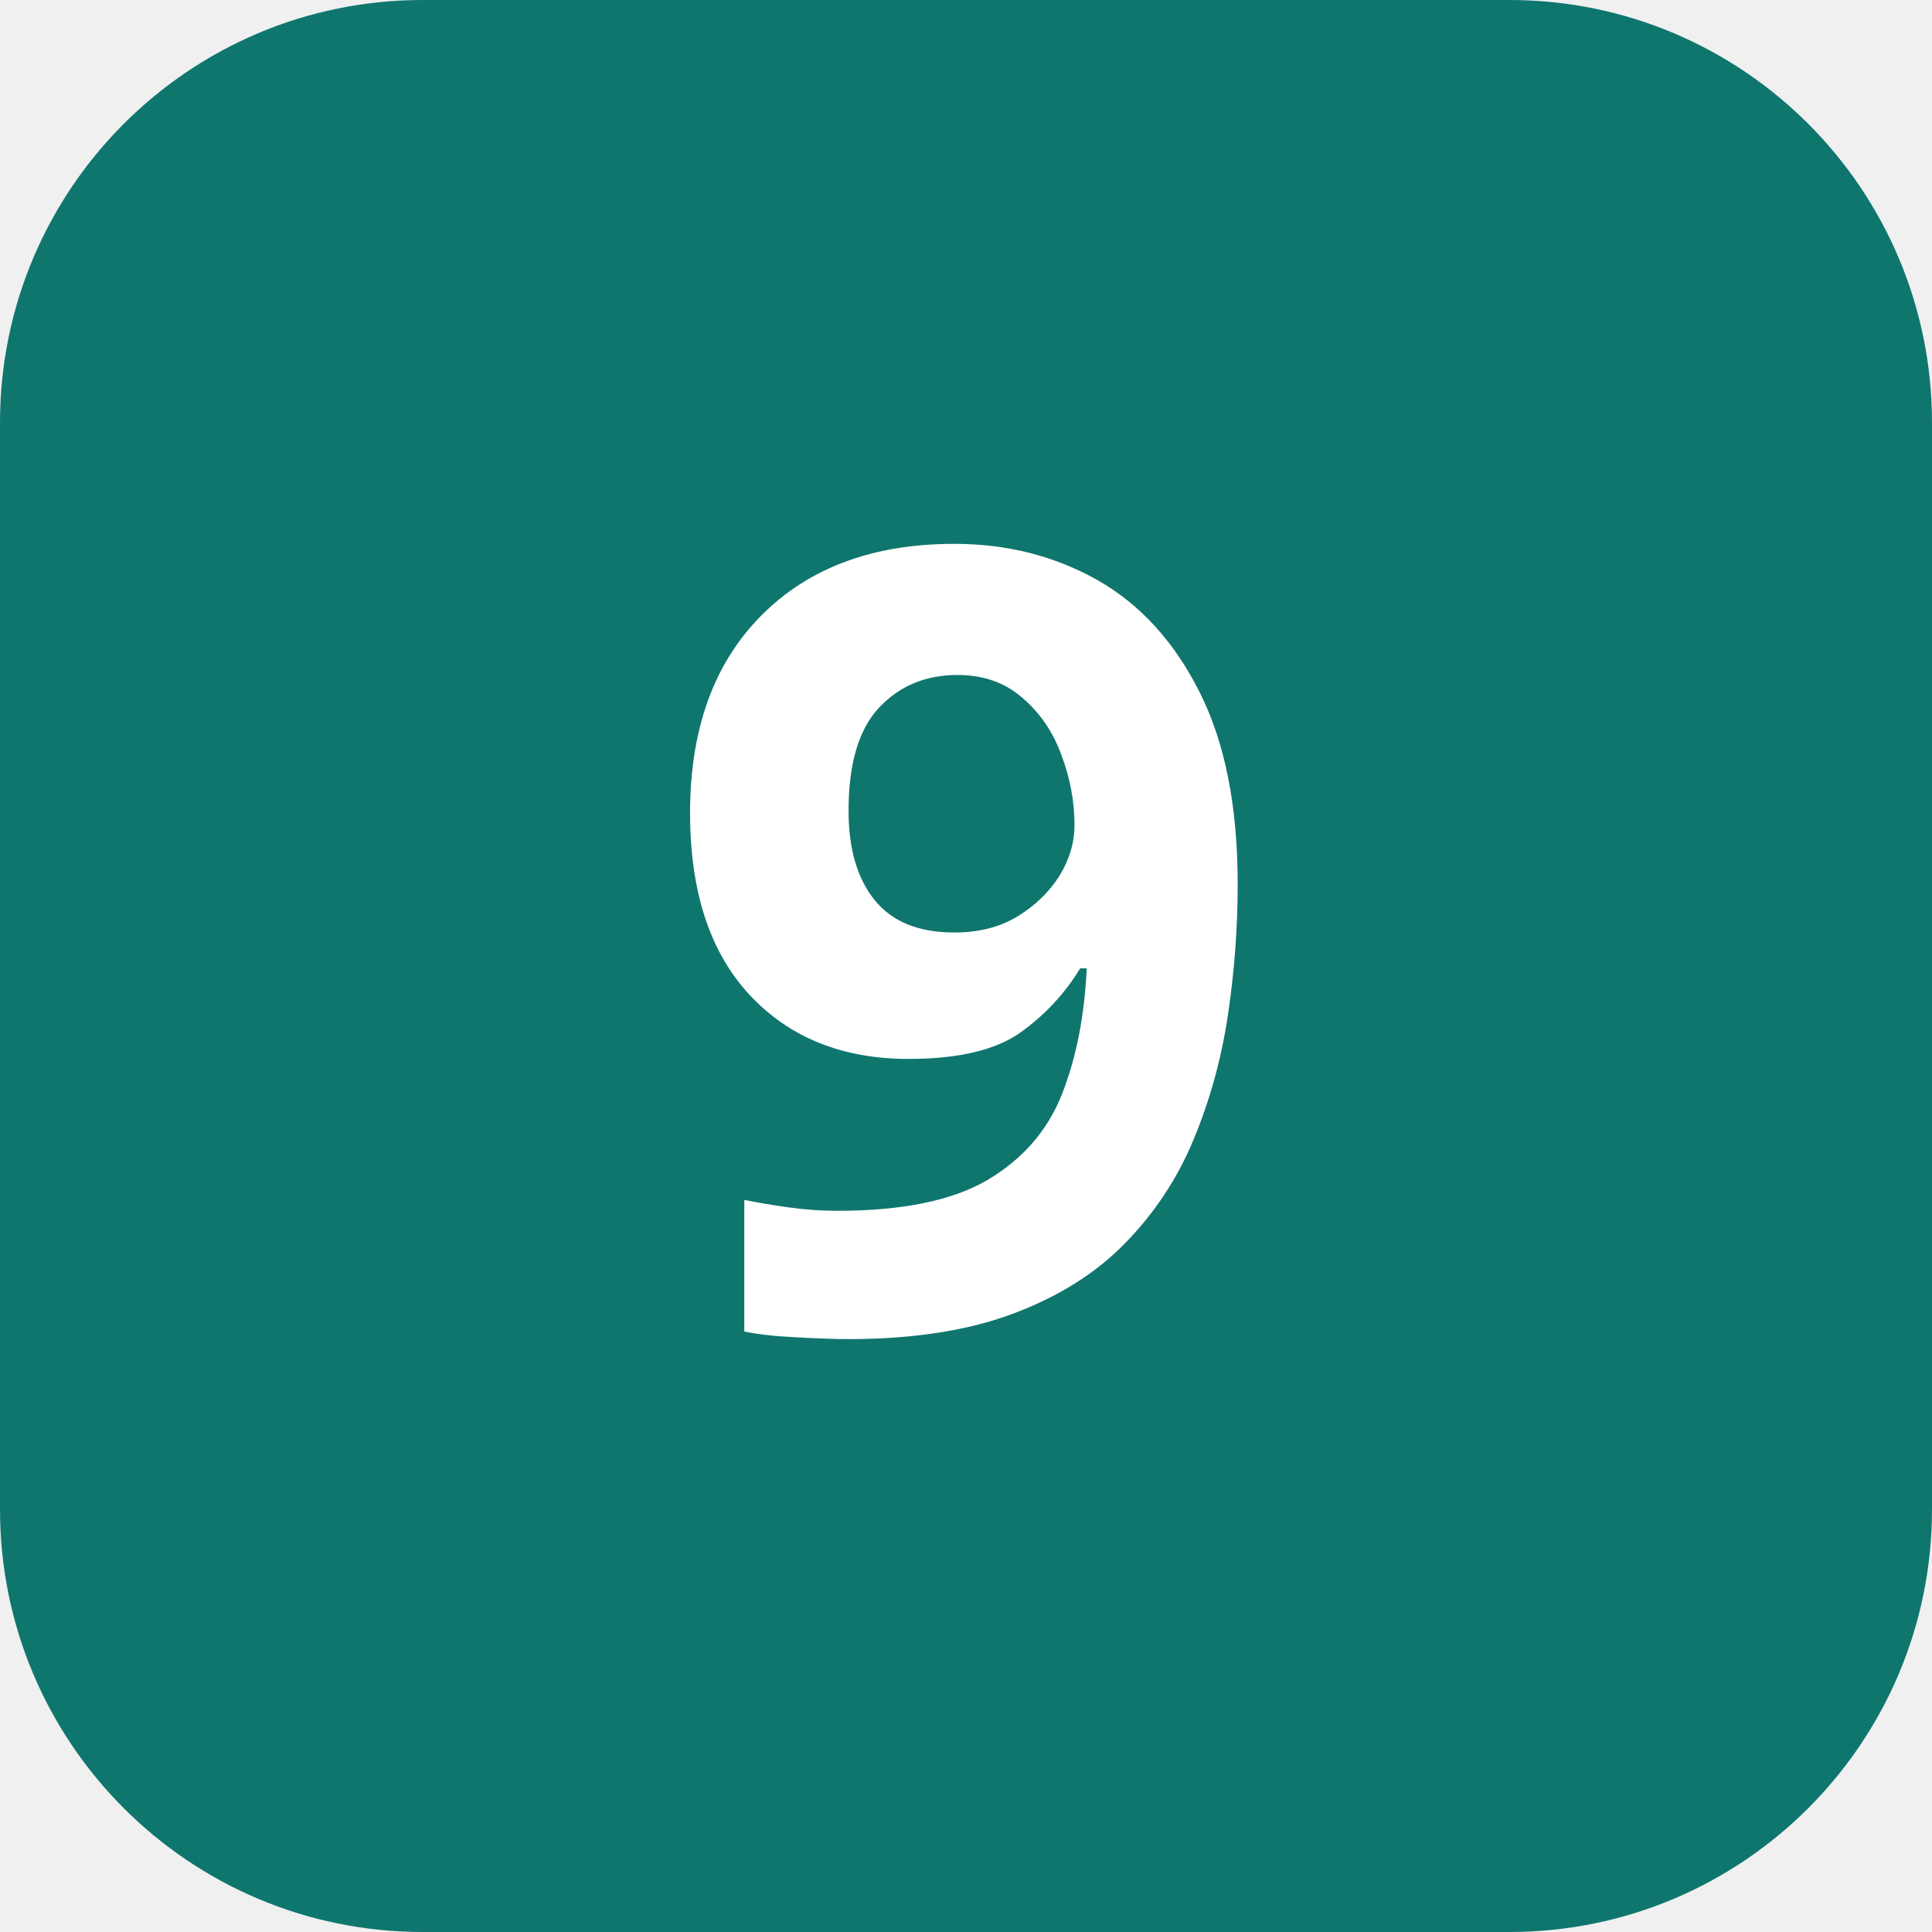
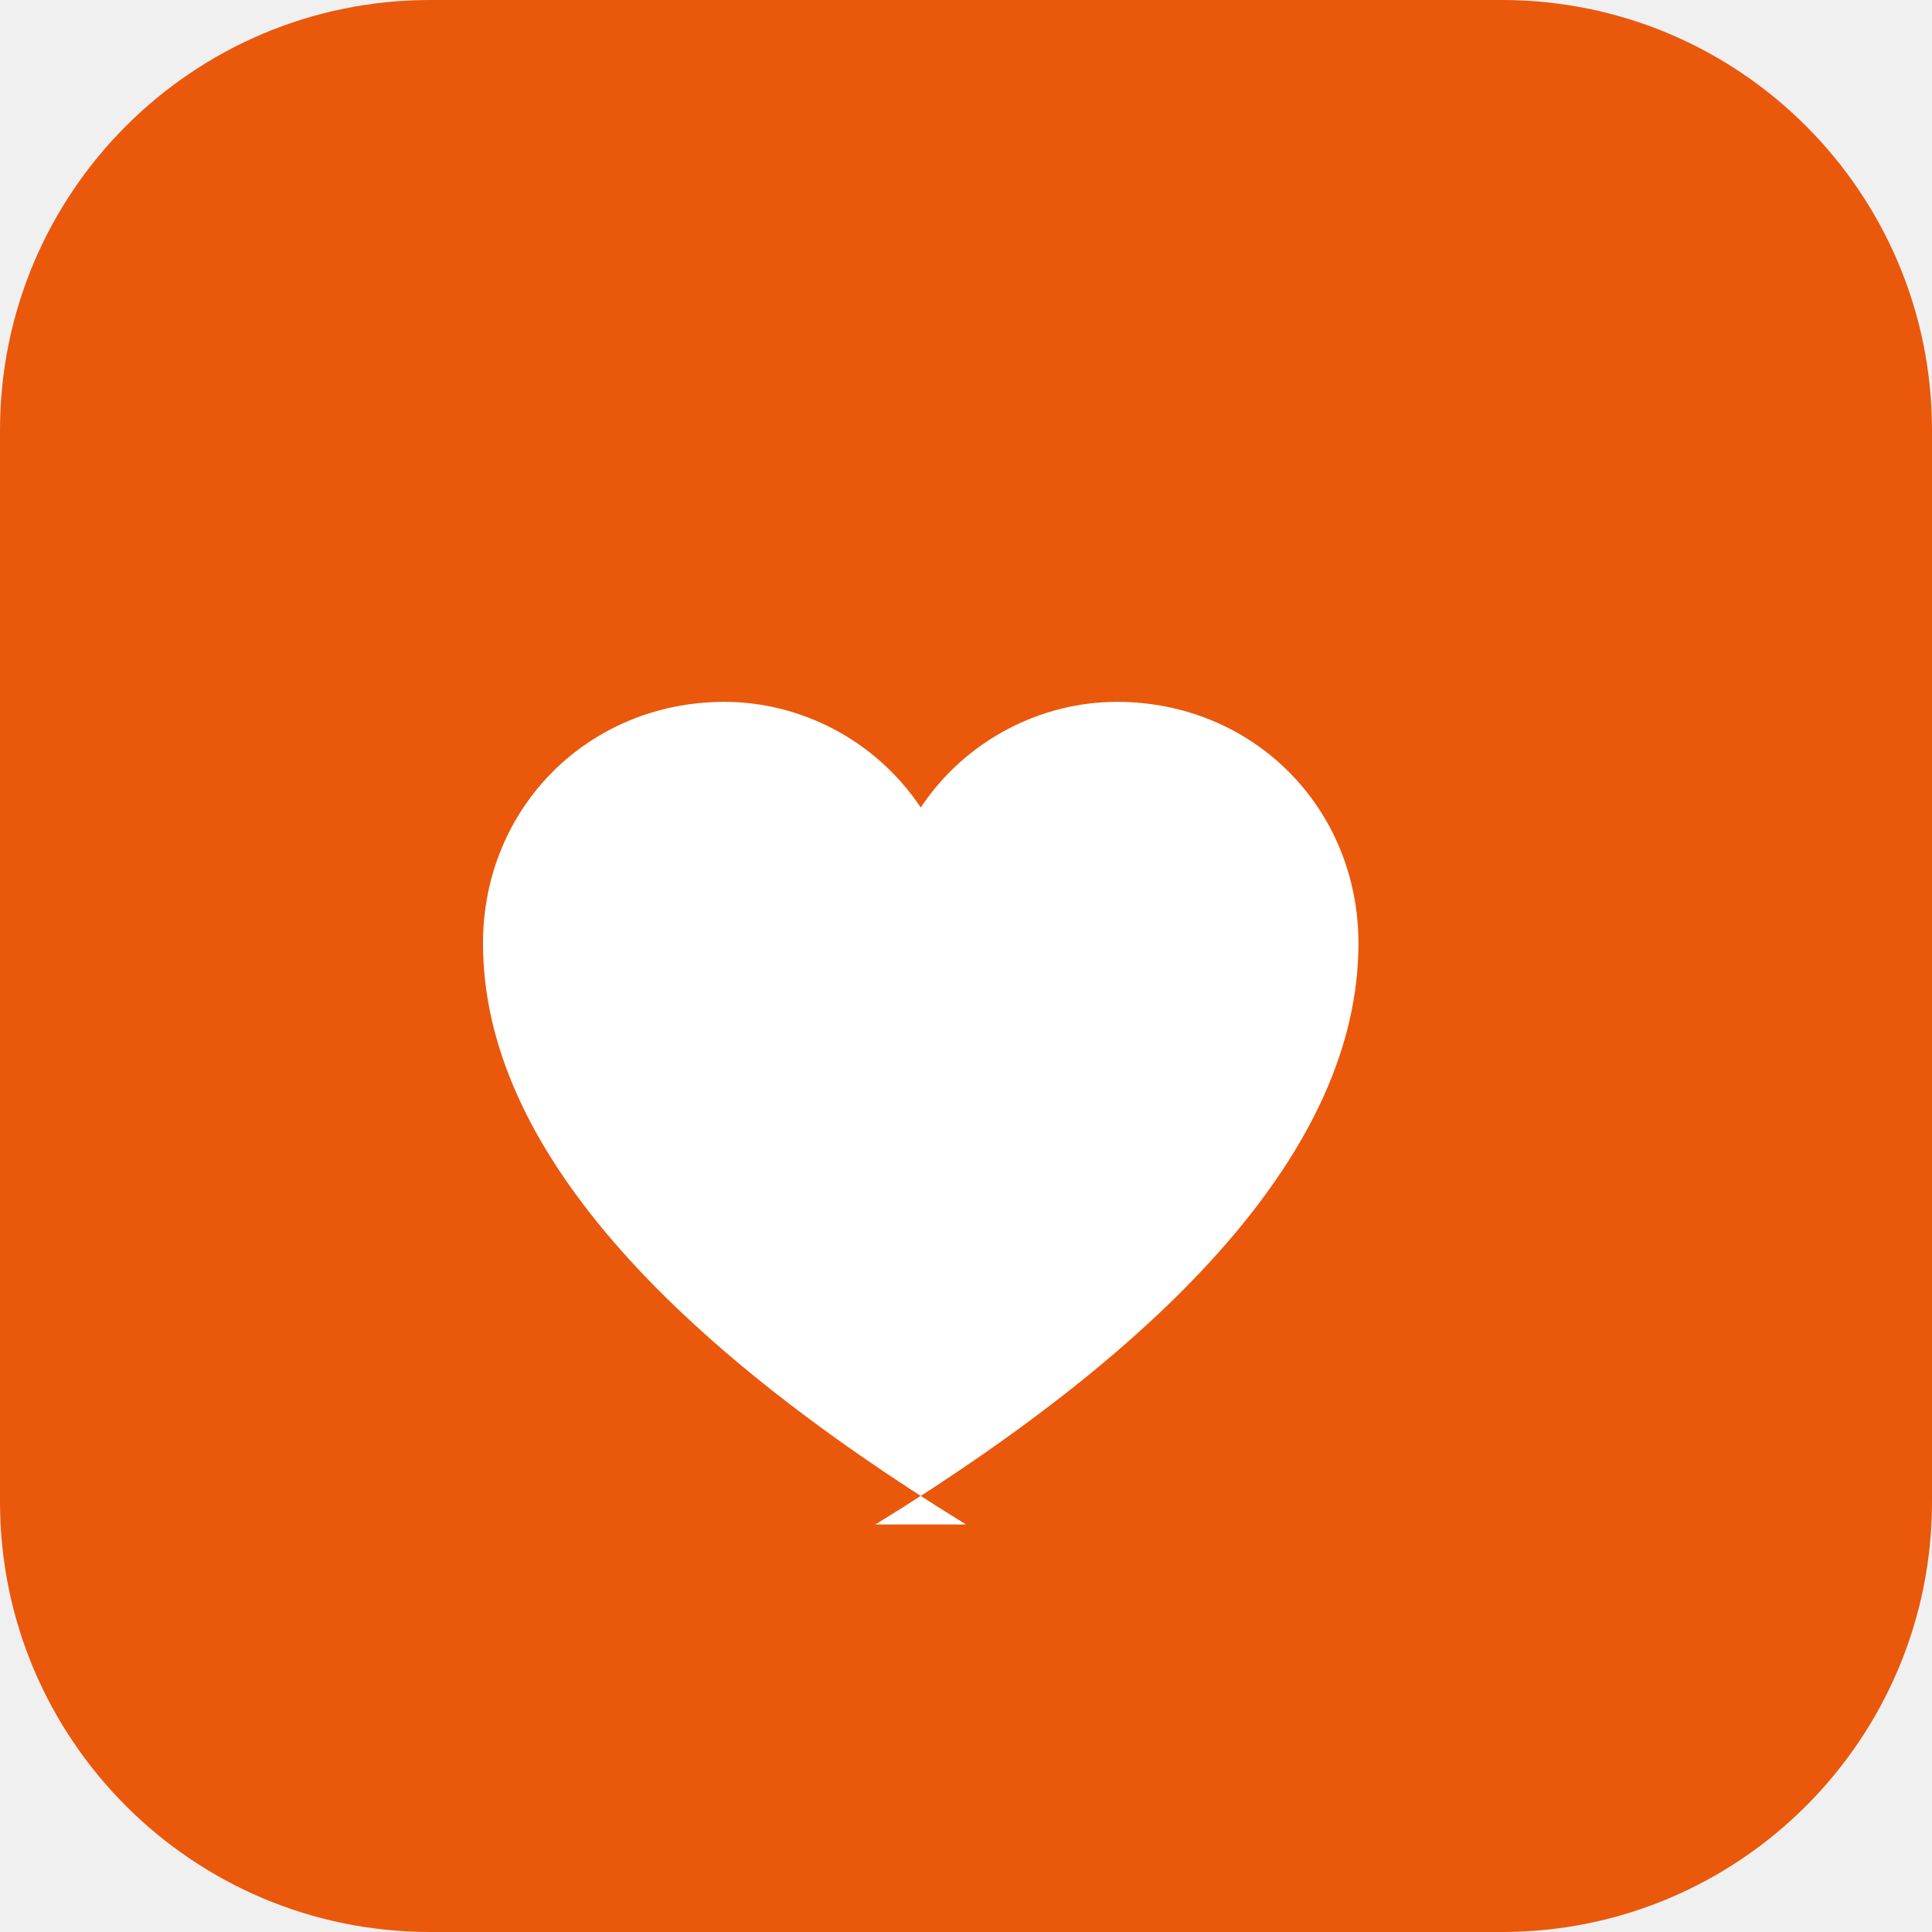
- <svg xmlns="http://www.w3.org/2000/svg" viewBox="0 0 64 64">
-   <rect width="64" height="64" rx="14" fill="#0f766e" />
-   <text x="32" y="44" text-anchor="middle" font-size="36" font-weight="700" fill="#fff" font-family="system-ui,Segoe UI,sans-serif">9</text>
+ <svg xmlns="http://www.w3.org/2000/svg" width="512" height="512" viewBox="0 0 512 512">
+   <rect width="512" height="512" rx="114" fill="#EA580C" />
+   <path fill="#fff" d="M256 404c-78-48-128-100-128-154 0-36 28-64 64-64 20 0 40 10 52 28 12-18 32-28 52-28 36 0 64 28 64 64 0 54-50 106-128 154z" />
</svg>
